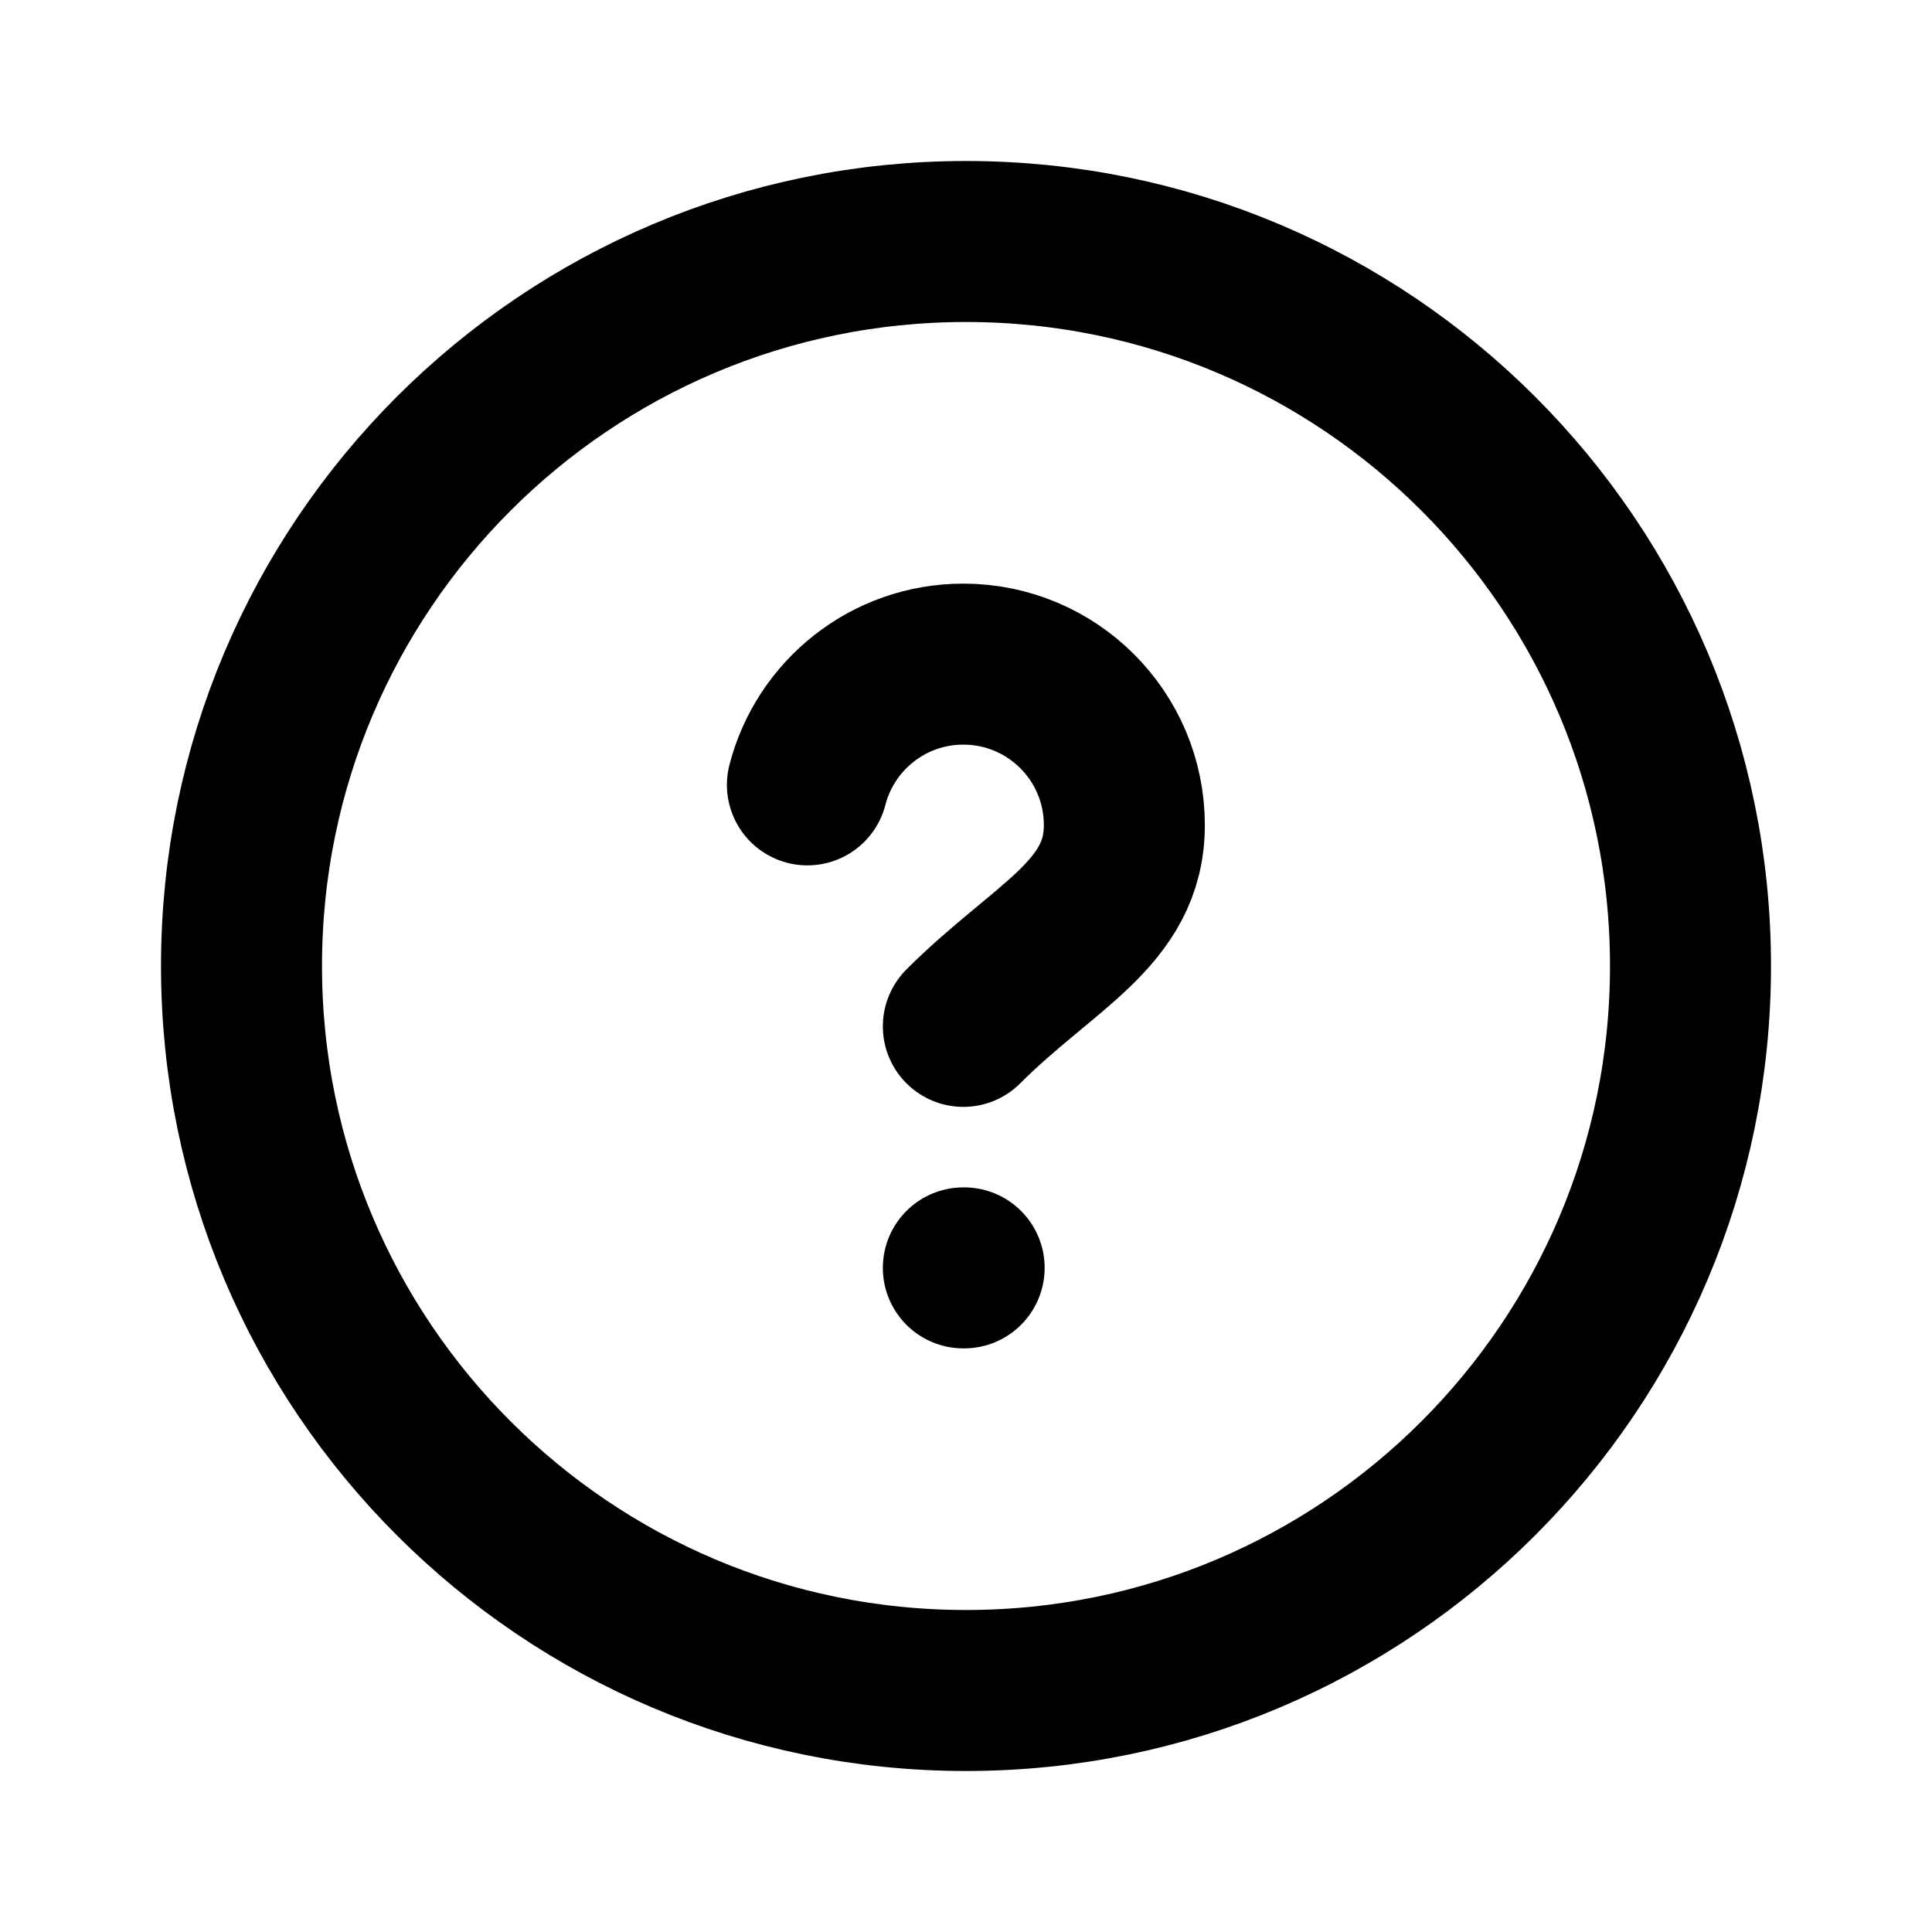
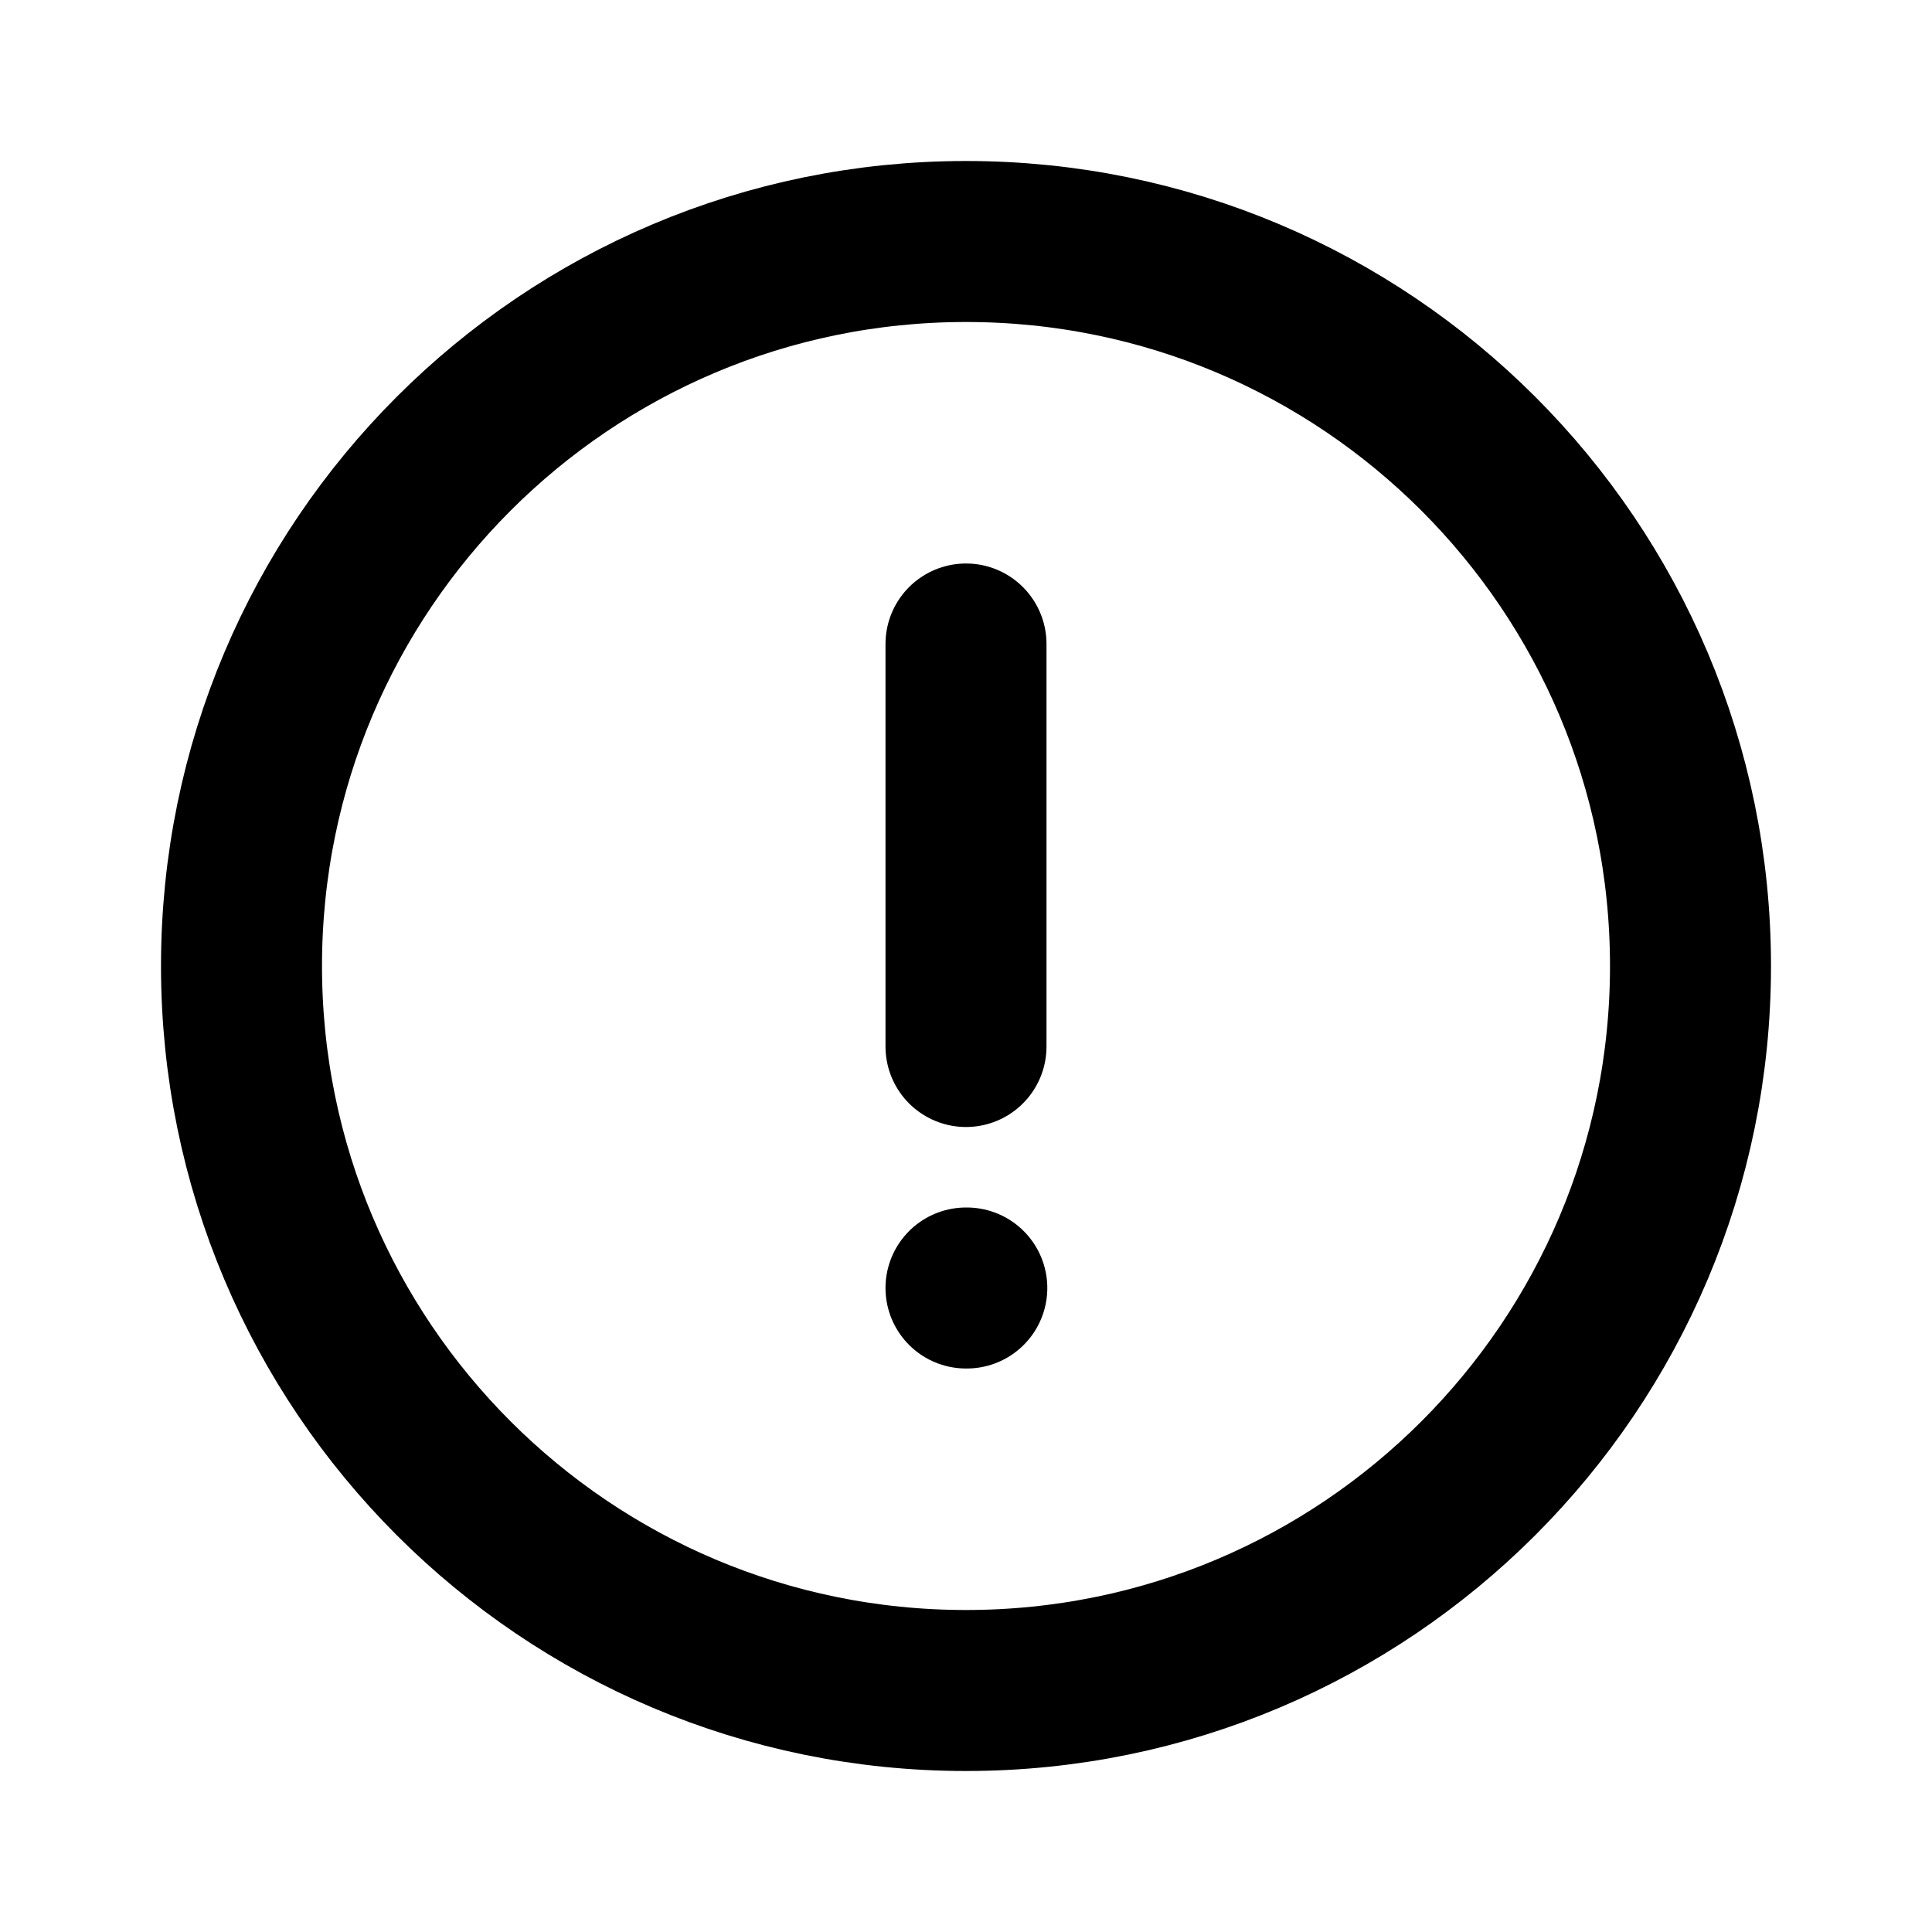
<svg xmlns="http://www.w3.org/2000/svg" width="800px" height="800px" viewBox="0 0 24 24" fill="none">
-   <path d="M11.967 12.75C12.967 11.75 13.967 11.355 13.967 10.25C13.967 9.145 13.072 8.25 11.967 8.25C11.035 8.25 10.252 8.887 10.03 9.75M11.967 15.75H11.977M21 12C21 16.971 16.971 21 12 21C7.029 21 3 16.971 3 12C3 7.029 7.029 3 12 3C16.971 3 21 7.029 21 12Z" stroke="#000000" stroke-width="2" stroke-linecap="round" />
+   <path d="M12 8V13M12 16H12.01M21 12C21 16.971 16.971 21 12 21C7.029 21 3 16.971 3 12C3 7.029 7.029 3 12 3C16.971 3 21 7.029 21 12Z" stroke="#000000" stroke-width="2" stroke-linecap="round" />
</svg>
